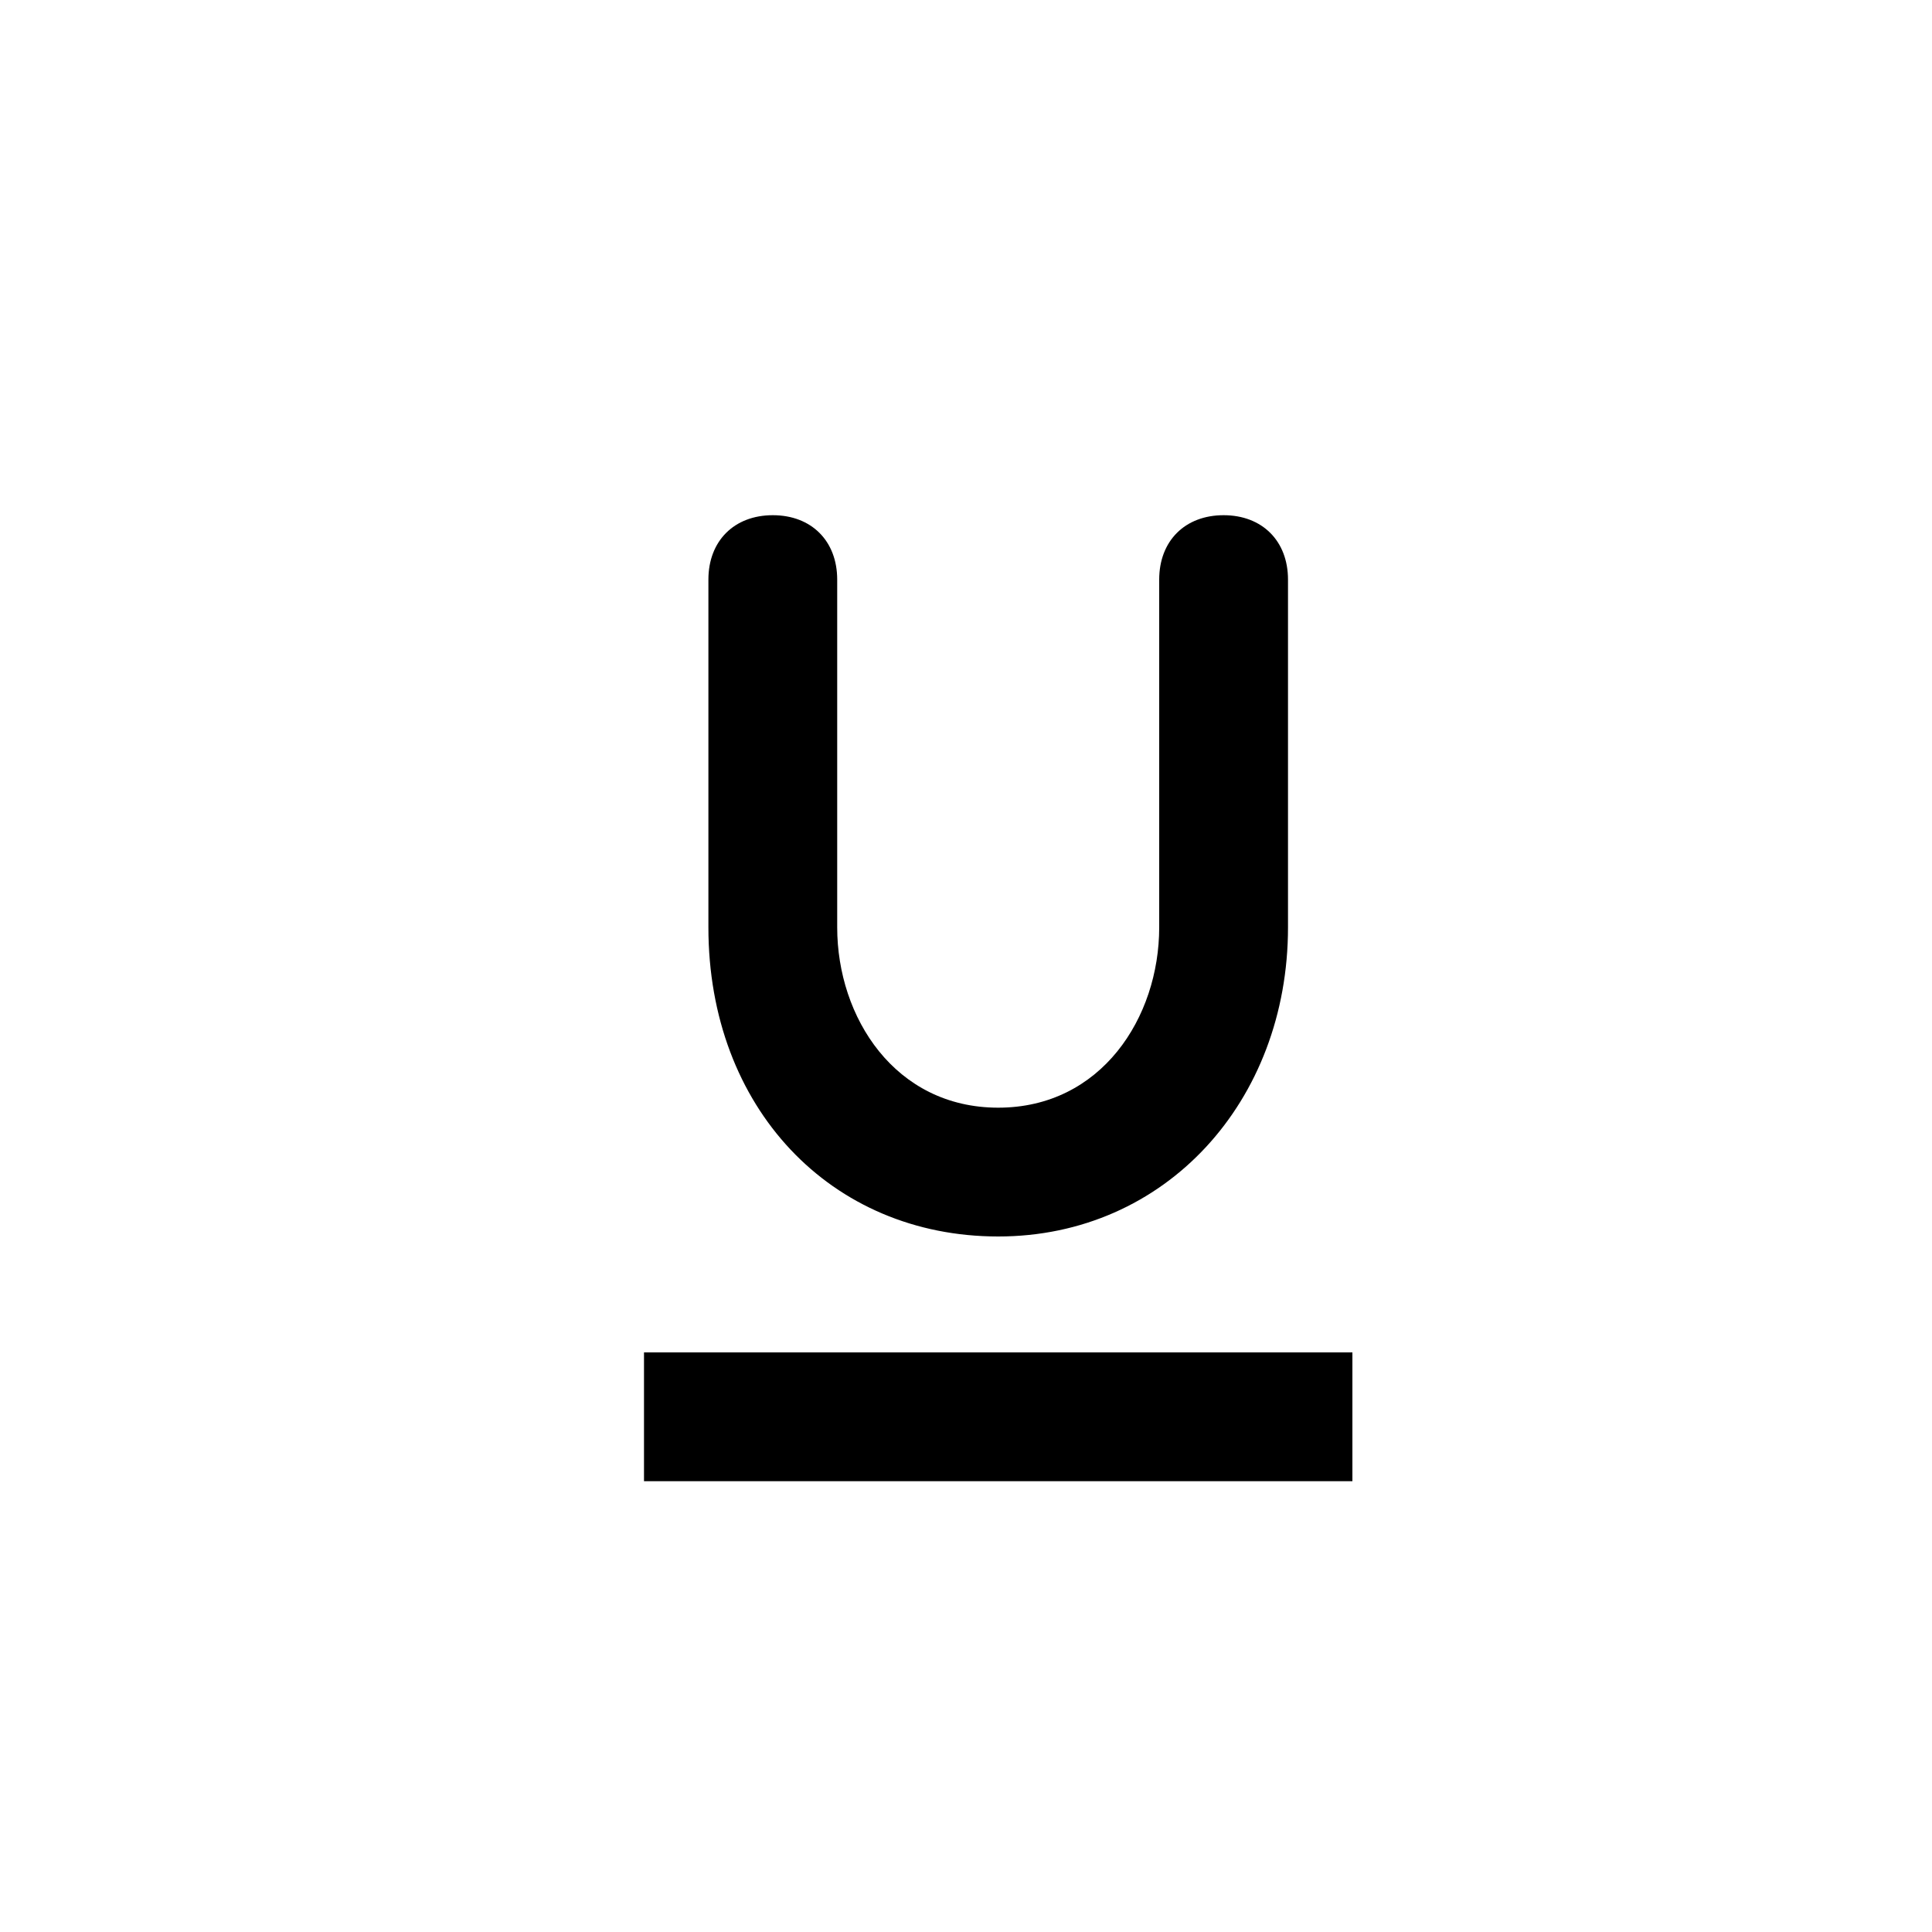
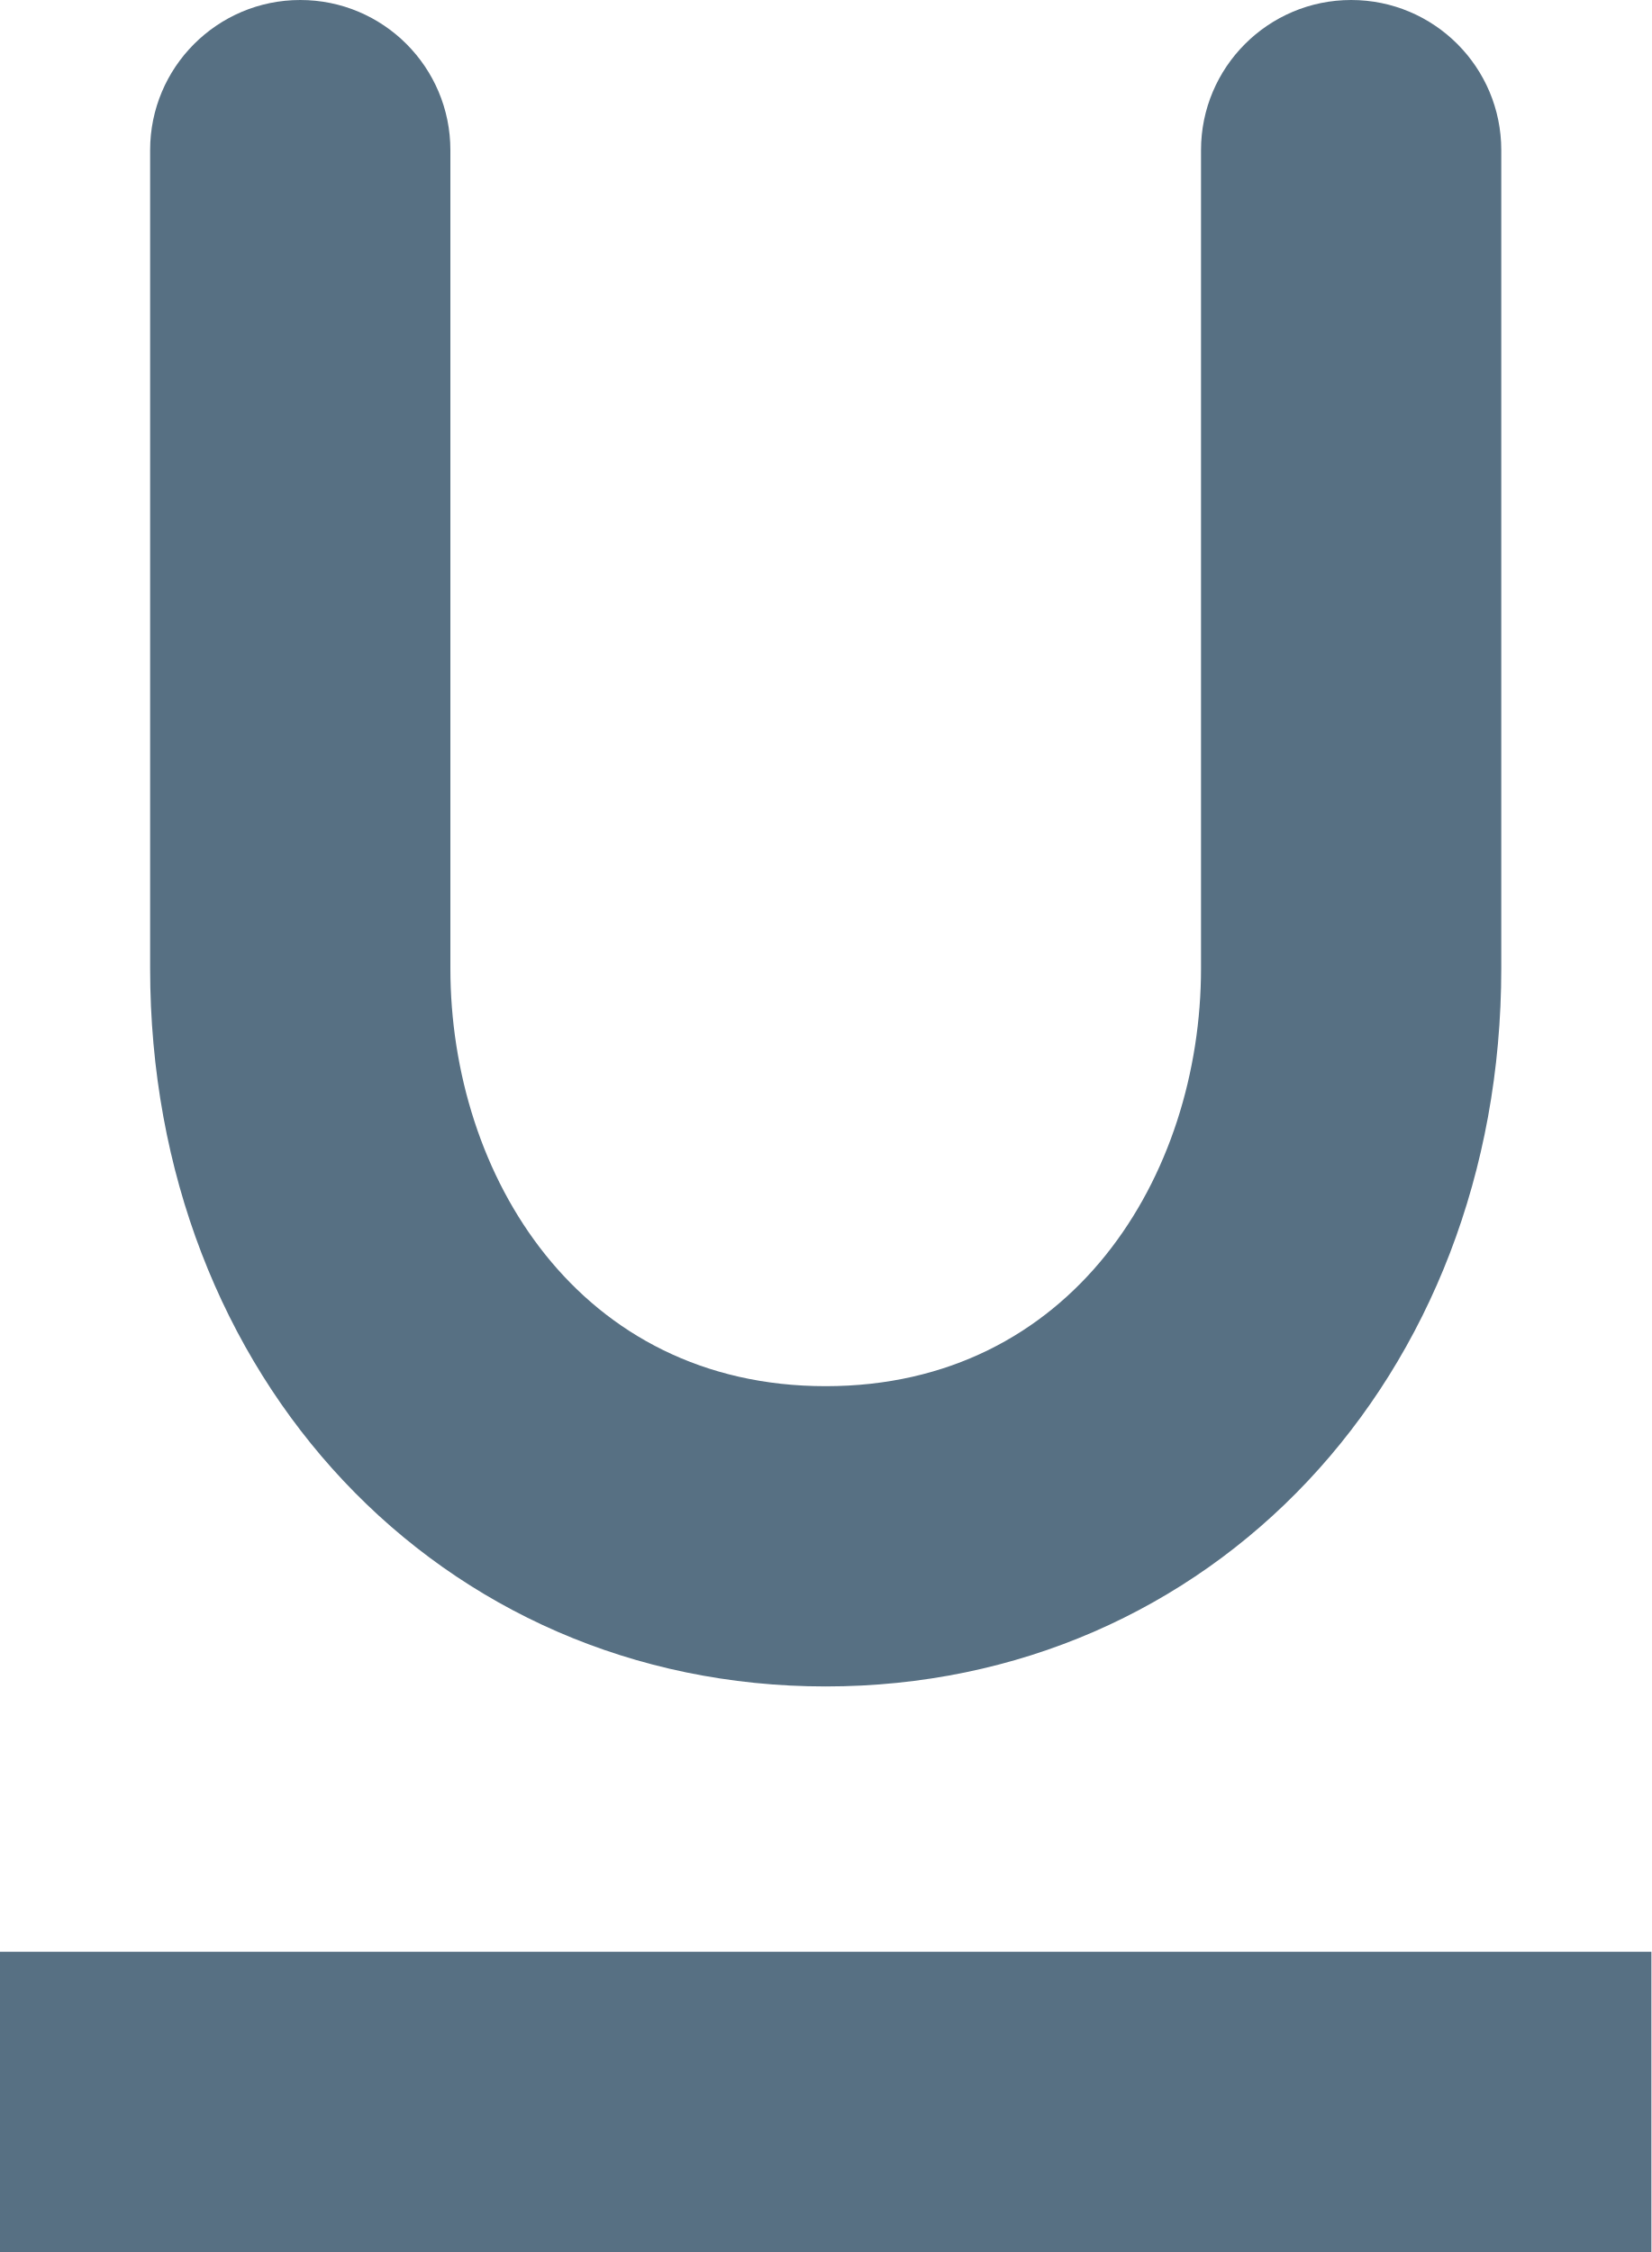
- <svg xmlns="http://www.w3.org/2000/svg" version="1.1" x="0px" y="0px" viewBox="0 0 30 30" width="30px" height="30px" xml:space="preserve">
-   <path d="M10,23h11v-2H10V23z M15.5,19.2c2.6,0,4.5-2.1,4.5-4.8V9c0-0.6-0.4-1-1-1c-0.6,0-1,0.4-1,1v5.4  c0,1.4-0.9,2.8-2.5,2.8S13,15.8,13,14.4V9c0-0.6-0.4-1-1-1c-0.6,0-1,0.4-1,1v5.4C11,17.2,12.9,19.2,15.5,19.2L15.5,19.2z" />
+ <svg xmlns="http://www.w3.org/2000/svg" width="11px" height="15px" viewBox="0 0 11 15" version="1.1">
+   <defs />
+   <g id="Symbols" stroke="none" stroke-width="1" fill="none" fill-rule="evenodd">
+     <g id="03-Inputs-/-02-Text-Area-/-02-Rich-Text" transform="translate(-128, -44)" fill="#577083">
+       <g id="Rich-Text-Editor" transform="translate(0, 30)">
+         <g id="Actions">
+           <path d="M128,29 L139,29 L139,27 L128,27 L128,29 Z M133.5,25.233 C136.066,25.233 138,23.176 138,20.45 L138,15 C138,14.448 137.553,14 137,14 C136.448,14 136,14.448 136,15 L136,20.45 C136,21.832 135.141,23.233 133.5,23.233 C131.859,23.233 131,21.832 131,20.45 L131,15 C131,14.448 130.553,14 130,14 C129.448,14 129,14.448 129,15 L129,20.45 C129,23.176 130.935,25.233 133.5,25.233 L133.5,25.233 Z" id="Icon-Underline" />
+         </g>
+       </g>
+     </g>
+   </g>
</svg>
